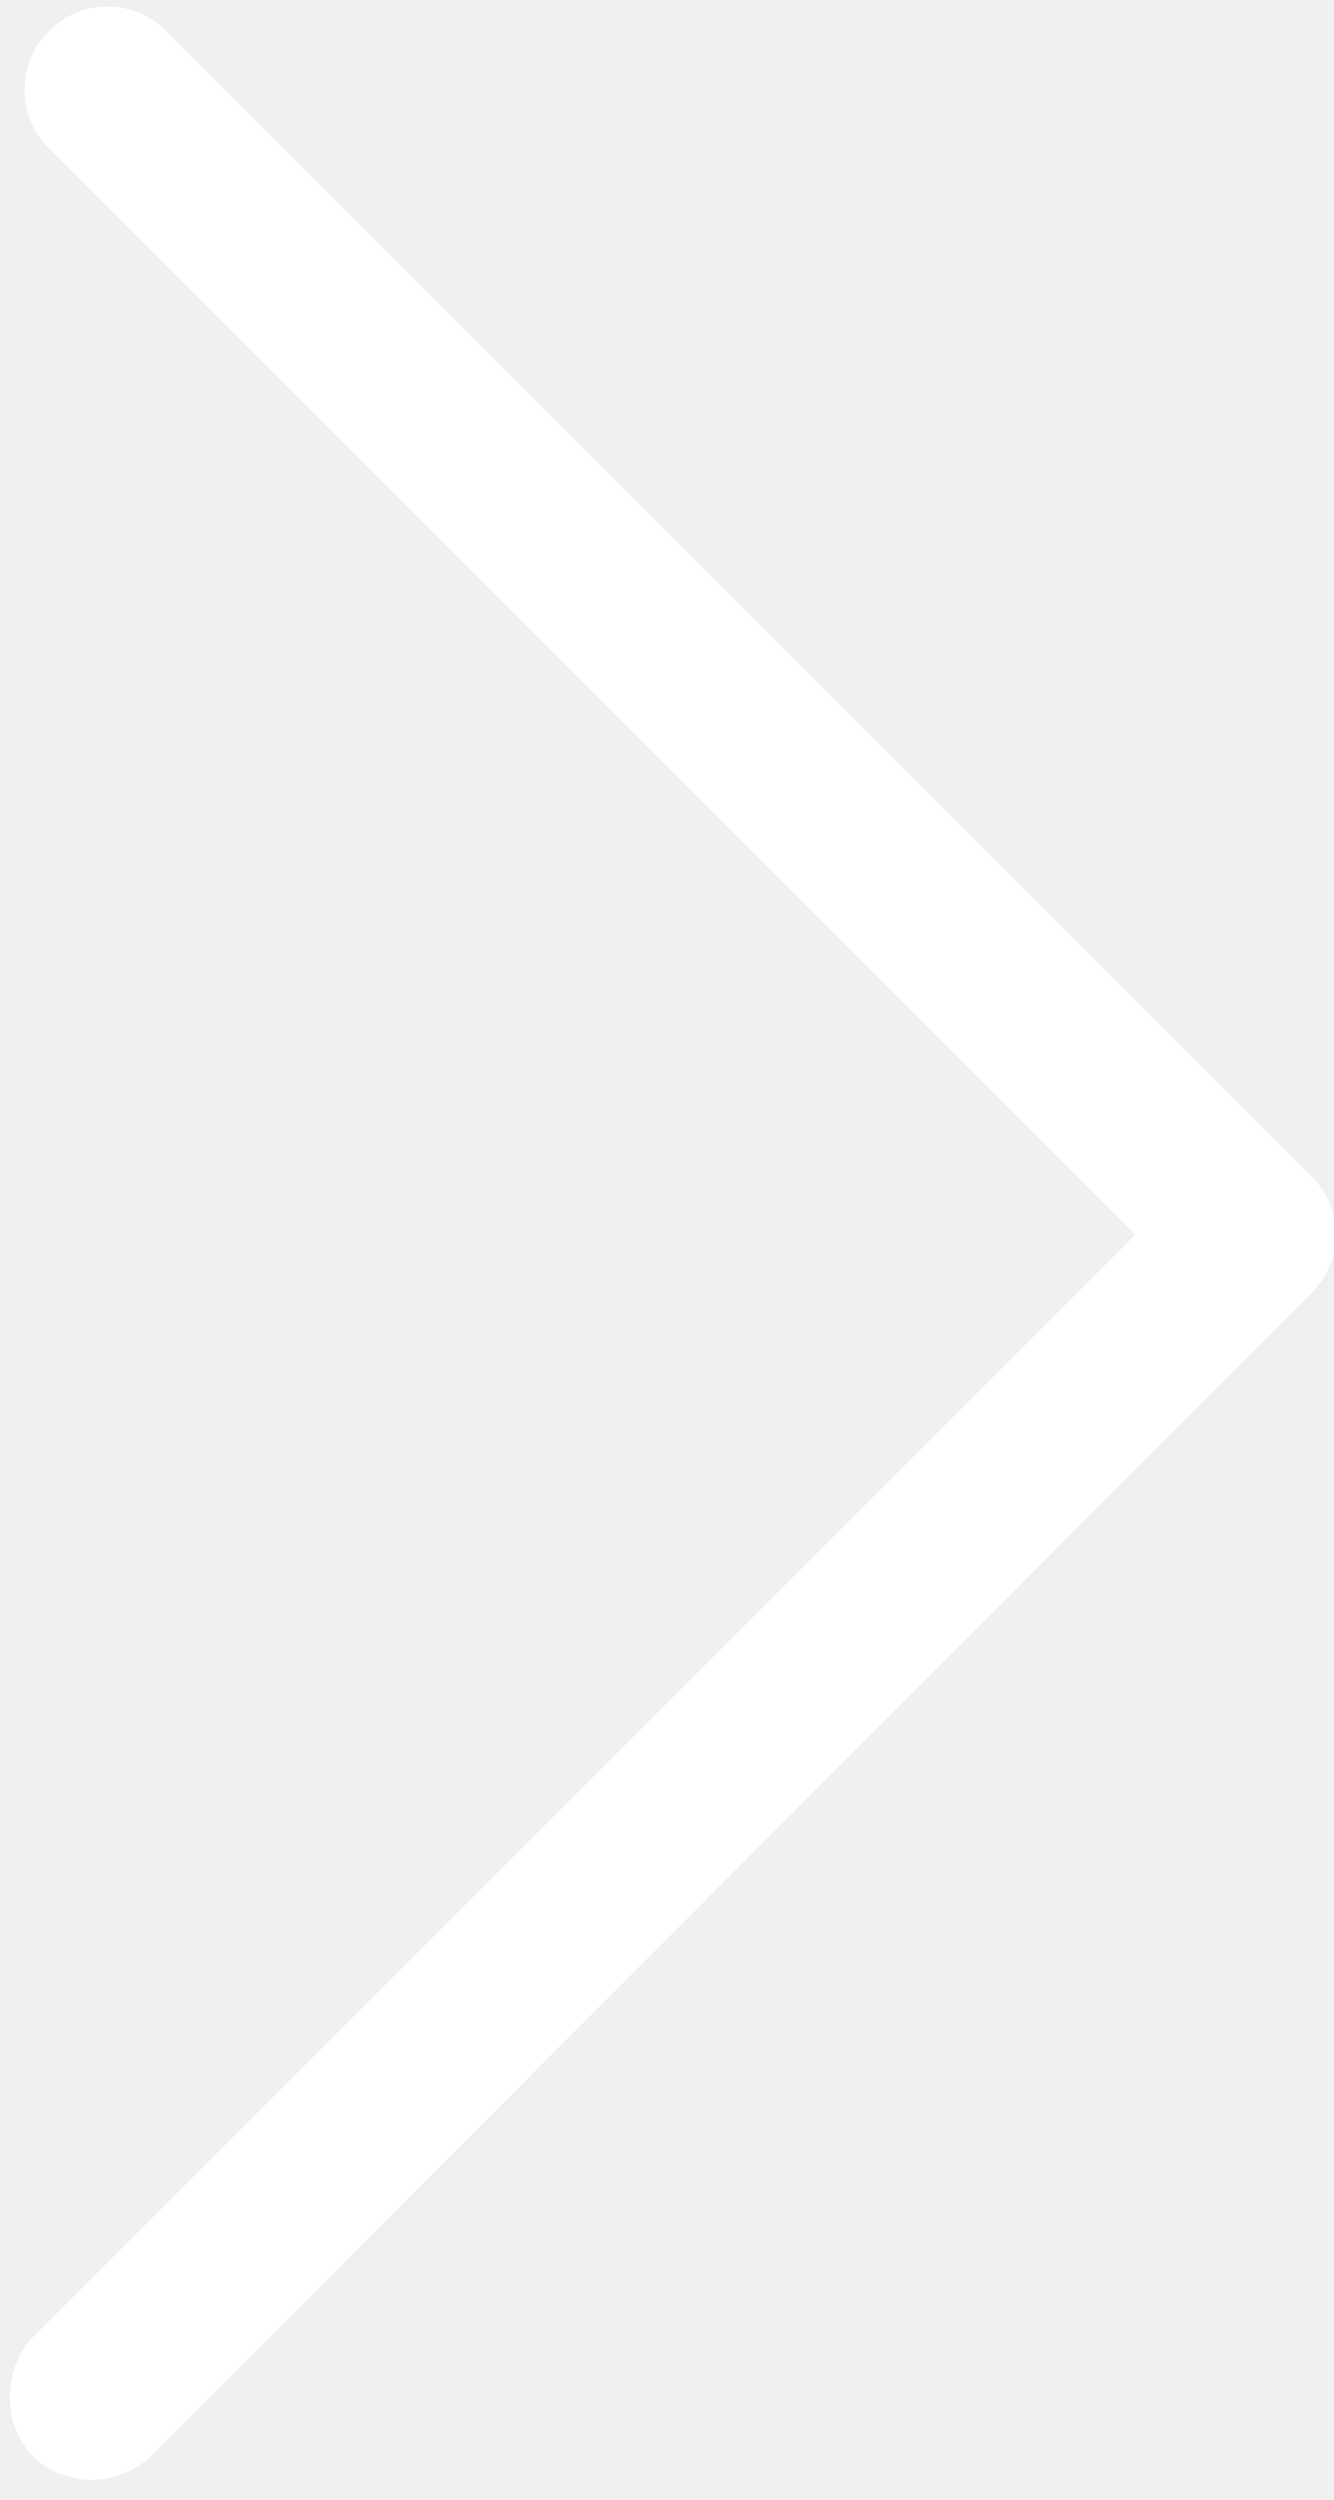
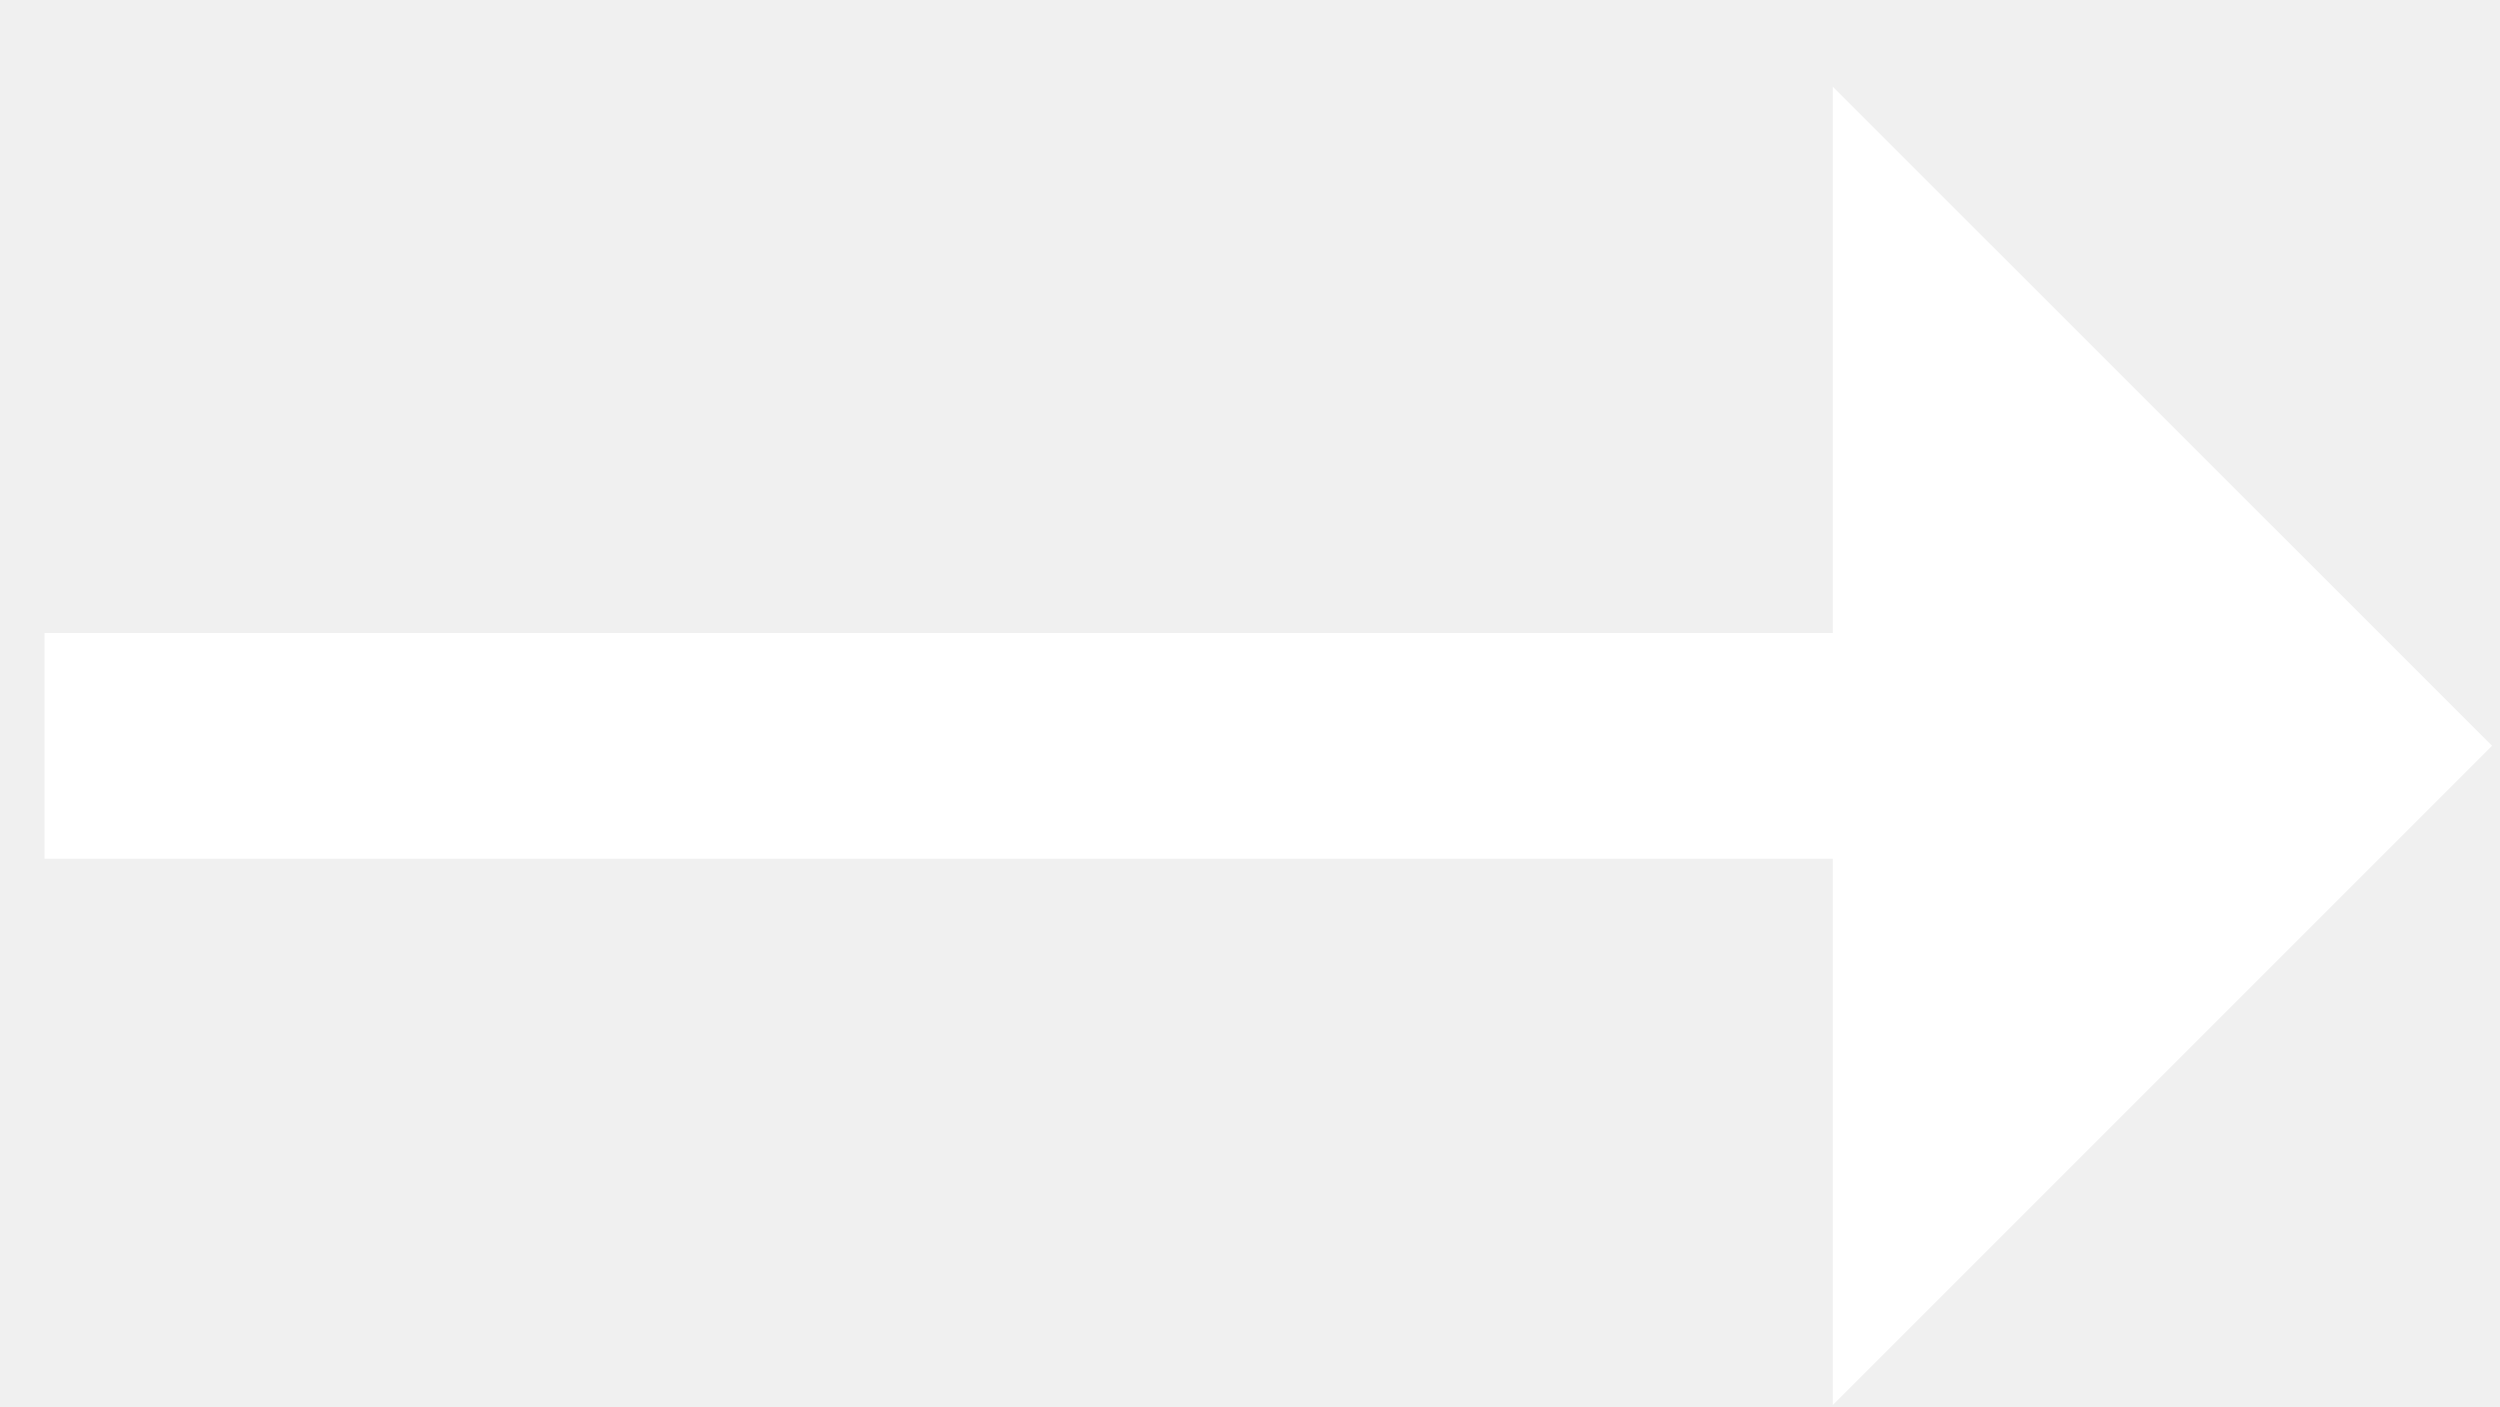
- <svg xmlns="http://www.w3.org/2000/svg" width="16px" height="30px" viewBox="0 0 16 30" version="1.1">
+ <svg xmlns="http://www.w3.org/2000/svg" width="16px" height="9px" viewBox="0 0 16 9" version="1.1">
  <defs />
-   <g id="brand_pc" stroke="none" stroke-width="1" fill="none" fill-rule="evenodd" transform="translate(-928, -9521)">
-     <g id="sec_contact" transform="translate(460, 9159)" fill="#FFFFFF">
-       <g id="btn" transform="translate(10, 314)">
-         <path d="M451.234,55.932 C451.234,55.814 451.259,55.692 451.308,55.565 C451.356,55.438 451.43,55.326 451.527,55.229 C451.723,55.053 451.957,54.965 452.23,54.965 C452.504,54.965 452.738,55.053 452.934,55.229 L466.176,68.471 L479.213,55.434 C479.408,55.238 479.643,55.141 479.916,55.141 C480.189,55.141 480.424,55.238 480.619,55.434 C480.814,55.629 480.912,55.863 480.912,56.137 C480.912,56.41 480.814,56.645 480.619,56.84 L466.879,70.58 C466.684,70.775 466.449,70.873 466.176,70.873 C465.902,70.873 465.668,70.775 465.473,70.58 L451.527,56.664 C451.43,56.566 451.356,56.454 451.308,56.327 C451.259,56.2 451.234,56.068 451.234,55.932 Z" id="icon_arrow" transform="translate(466.0732, 62.91895) rotate(-90) translate(-466.0732, -62.91895) " />
+   <g id="works" stroke="none" stroke-width="1" fill="none" fill-rule="evenodd">
+     <g id="worksDetail_pc" transform="translate(-1181, -2561)" fill="#FFFFFF">
+       <g id="sec_category" transform="translate(0, 1902)">
+         <g id="listItems" transform="translate(230, 254)">
+           <g id="item" transform="translate(672, 0)">
+             <g id="btn" transform="translate(0, 320)">
+               <g id="Group-4" transform="translate(245, 45)">
+                 <polygon id="icon_arrow" points="49.949 44.773 45.73 48.992 45.73 45.496 34.285 45.496 34.285 44.051 45.73 44.051 45.73 40.555" />
+               </g>
+             </g>
+           </g>
+         </g>
      </g>
    </g>
  </g>
</svg>
